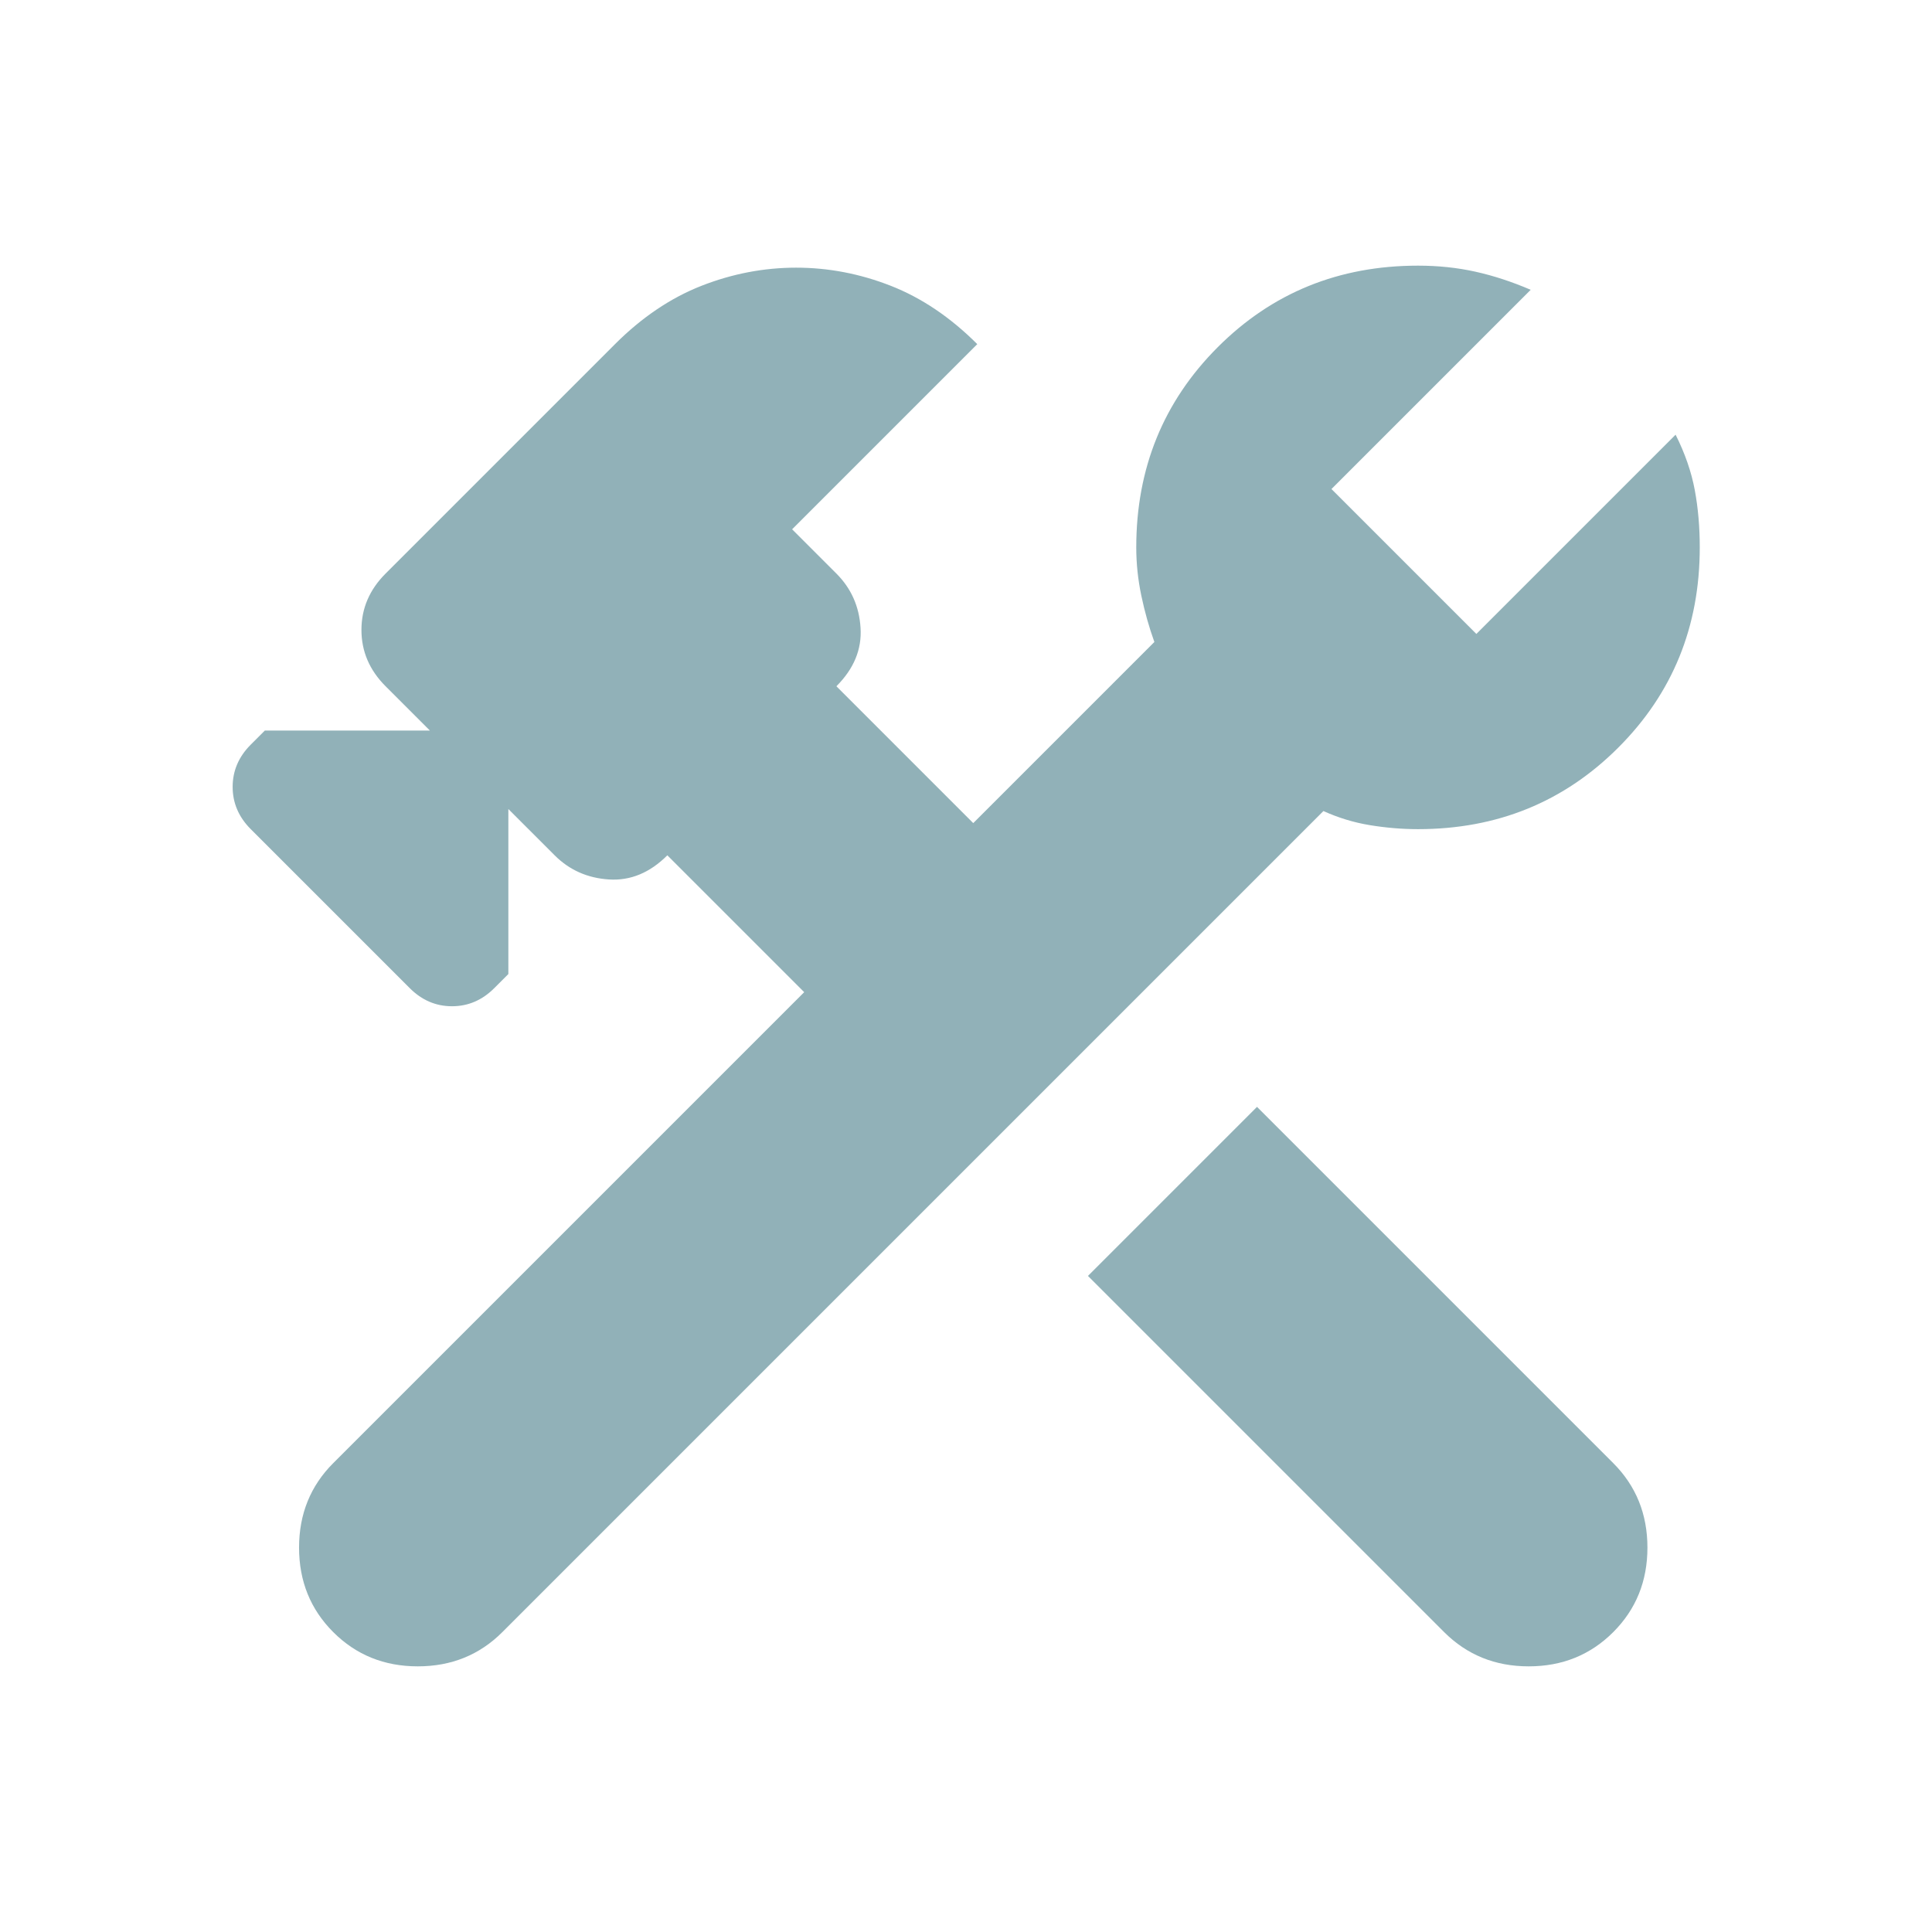
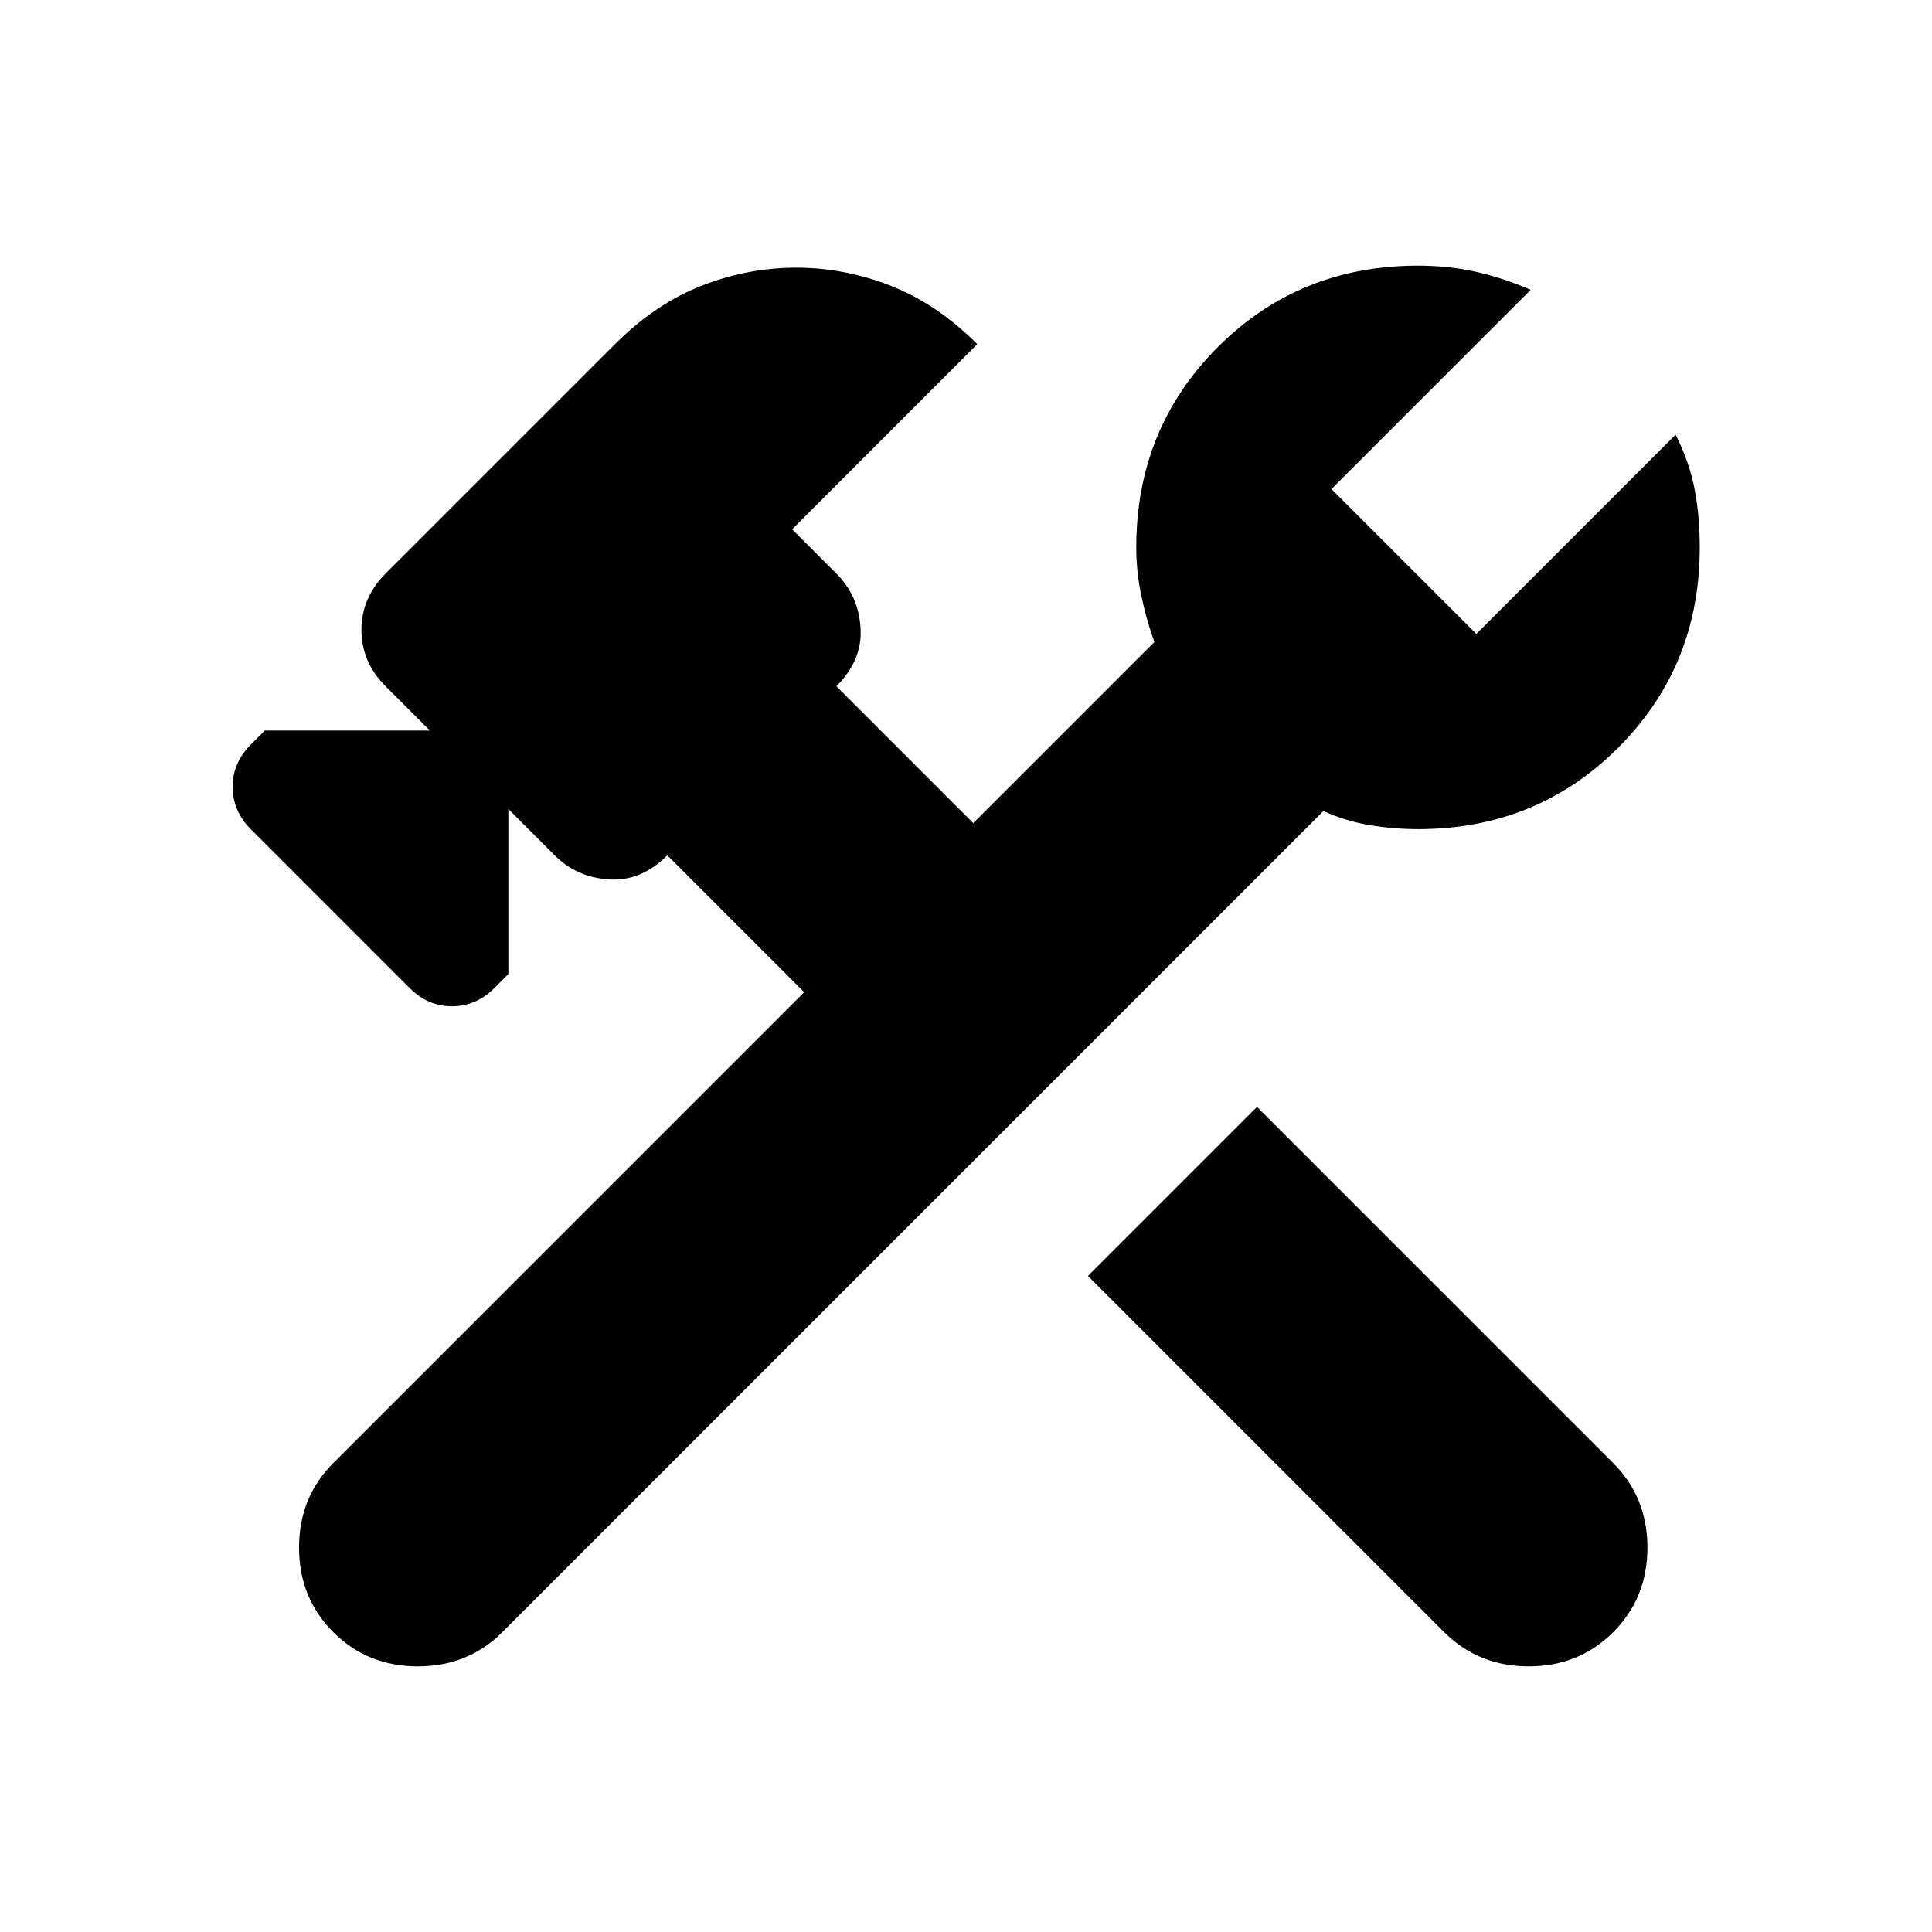
- <svg xmlns="http://www.w3.org/2000/svg" width="24" height="24" viewBox="0 0 24 24" fill="none">
-   <path d="M17.94 20.275L13.515 15.85L15.615 13.75L20.04 18.175C20.323 18.458 20.465 18.808 20.465 19.225C20.465 19.642 20.323 19.992 20.04 20.275C19.757 20.558 19.407 20.7 18.99 20.7C18.573 20.7 18.224 20.558 17.94 20.275ZM4.14 20.275C3.857 19.992 3.715 19.642 3.715 19.225C3.715 18.808 3.857 18.458 4.14 18.175L9.99 12.325L8.29 10.625C8.073 10.842 7.832 10.942 7.565 10.925C7.298 10.908 7.073 10.808 6.89 10.625L6.315 10.05V12.1L6.14 12.275C5.99 12.425 5.815 12.5 5.615 12.5C5.415 12.5 5.24 12.425 5.09 12.275L3.115 10.3C2.965 10.15 2.89 9.975 2.89 9.775C2.89 9.575 2.965 9.4 3.115 9.25L3.29 9.075H5.34L4.79 8.525C4.59 8.325 4.49 8.092 4.49 7.825C4.49 7.558 4.59 7.325 4.79 7.125L7.64 4.275C7.973 3.942 8.332 3.7 8.715 3.55C9.098 3.4 9.49 3.325 9.89 3.325C10.29 3.325 10.682 3.4 11.065 3.55C11.448 3.7 11.807 3.942 12.14 4.275L9.84 6.575L10.39 7.125C10.573 7.308 10.674 7.533 10.69 7.8C10.707 8.067 10.607 8.308 10.39 8.525L12.09 10.225L14.34 7.975C14.274 7.792 14.22 7.6 14.178 7.4C14.136 7.2 14.115 7 14.115 6.8C14.115 5.817 14.453 4.987 15.128 4.312C15.803 3.637 16.632 3.3 17.615 3.3C17.865 3.3 18.103 3.325 18.328 3.375C18.553 3.425 18.782 3.5 19.015 3.6L16.54 6.075L18.34 7.875L20.815 5.4C20.932 5.633 21.011 5.862 21.053 6.087C21.095 6.312 21.115 6.55 21.115 6.8C21.115 7.783 20.778 8.612 20.103 9.287C19.428 9.962 18.599 10.3 17.615 10.3C17.415 10.3 17.215 10.283 17.015 10.25C16.815 10.217 16.623 10.158 16.44 10.075L6.24 20.275C5.957 20.558 5.607 20.7 5.19 20.7C4.773 20.7 4.423 20.558 4.14 20.275Z" fill="#91B1B8" />
+ <svg xmlns="http://www.w3.org/2000/svg" width="24" height="24" viewBox="0 0 24 24">
+   <path d="M17.94 20.275L13.515 15.85L15.615 13.75L20.04 18.175C20.323 18.458 20.465 18.808 20.465 19.225C20.465 19.642 20.323 19.992 20.04 20.275C19.757 20.558 19.407 20.7 18.99 20.7C18.573 20.7 18.224 20.558 17.94 20.275ZM4.14 20.275C3.857 19.992 3.715 19.642 3.715 19.225C3.715 18.808 3.857 18.458 4.14 18.175L9.99 12.325L8.29 10.625C8.073 10.842 7.832 10.942 7.565 10.925C7.298 10.908 7.073 10.808 6.89 10.625L6.315 10.05V12.1L6.14 12.275C5.99 12.425 5.815 12.5 5.615 12.5C5.415 12.5 5.24 12.425 5.09 12.275L3.115 10.3C2.965 10.15 2.89 9.975 2.89 9.775C2.89 9.575 2.965 9.4 3.115 9.25L3.29 9.075H5.34L4.79 8.525C4.59 8.325 4.49 8.092 4.49 7.825C4.49 7.558 4.59 7.325 4.79 7.125L7.64 4.275C7.973 3.942 8.332 3.7 8.715 3.55C9.098 3.4 9.49 3.325 9.89 3.325C10.29 3.325 10.682 3.4 11.065 3.55C11.448 3.7 11.807 3.942 12.14 4.275L9.84 6.575L10.39 7.125C10.573 7.308 10.674 7.533 10.69 7.8C10.707 8.067 10.607 8.308 10.39 8.525L12.09 10.225L14.34 7.975C14.274 7.792 14.22 7.6 14.178 7.4C14.136 7.2 14.115 7 14.115 6.8C14.115 5.817 14.453 4.987 15.128 4.312C15.803 3.637 16.632 3.3 17.615 3.3C17.865 3.3 18.103 3.325 18.328 3.375C18.553 3.425 18.782 3.5 19.015 3.6L16.54 6.075L18.34 7.875L20.815 5.4C20.932 5.633 21.011 5.862 21.053 6.087C21.095 6.312 21.115 6.55 21.115 6.8C21.115 7.783 20.778 8.612 20.103 9.287C19.428 9.962 18.599 10.3 17.615 10.3C17.415 10.3 17.215 10.283 17.015 10.25C16.815 10.217 16.623 10.158 16.44 10.075L6.24 20.275C5.957 20.558 5.607 20.7 5.19 20.7C4.773 20.7 4.423 20.558 4.14 20.275Z" />
</svg>
